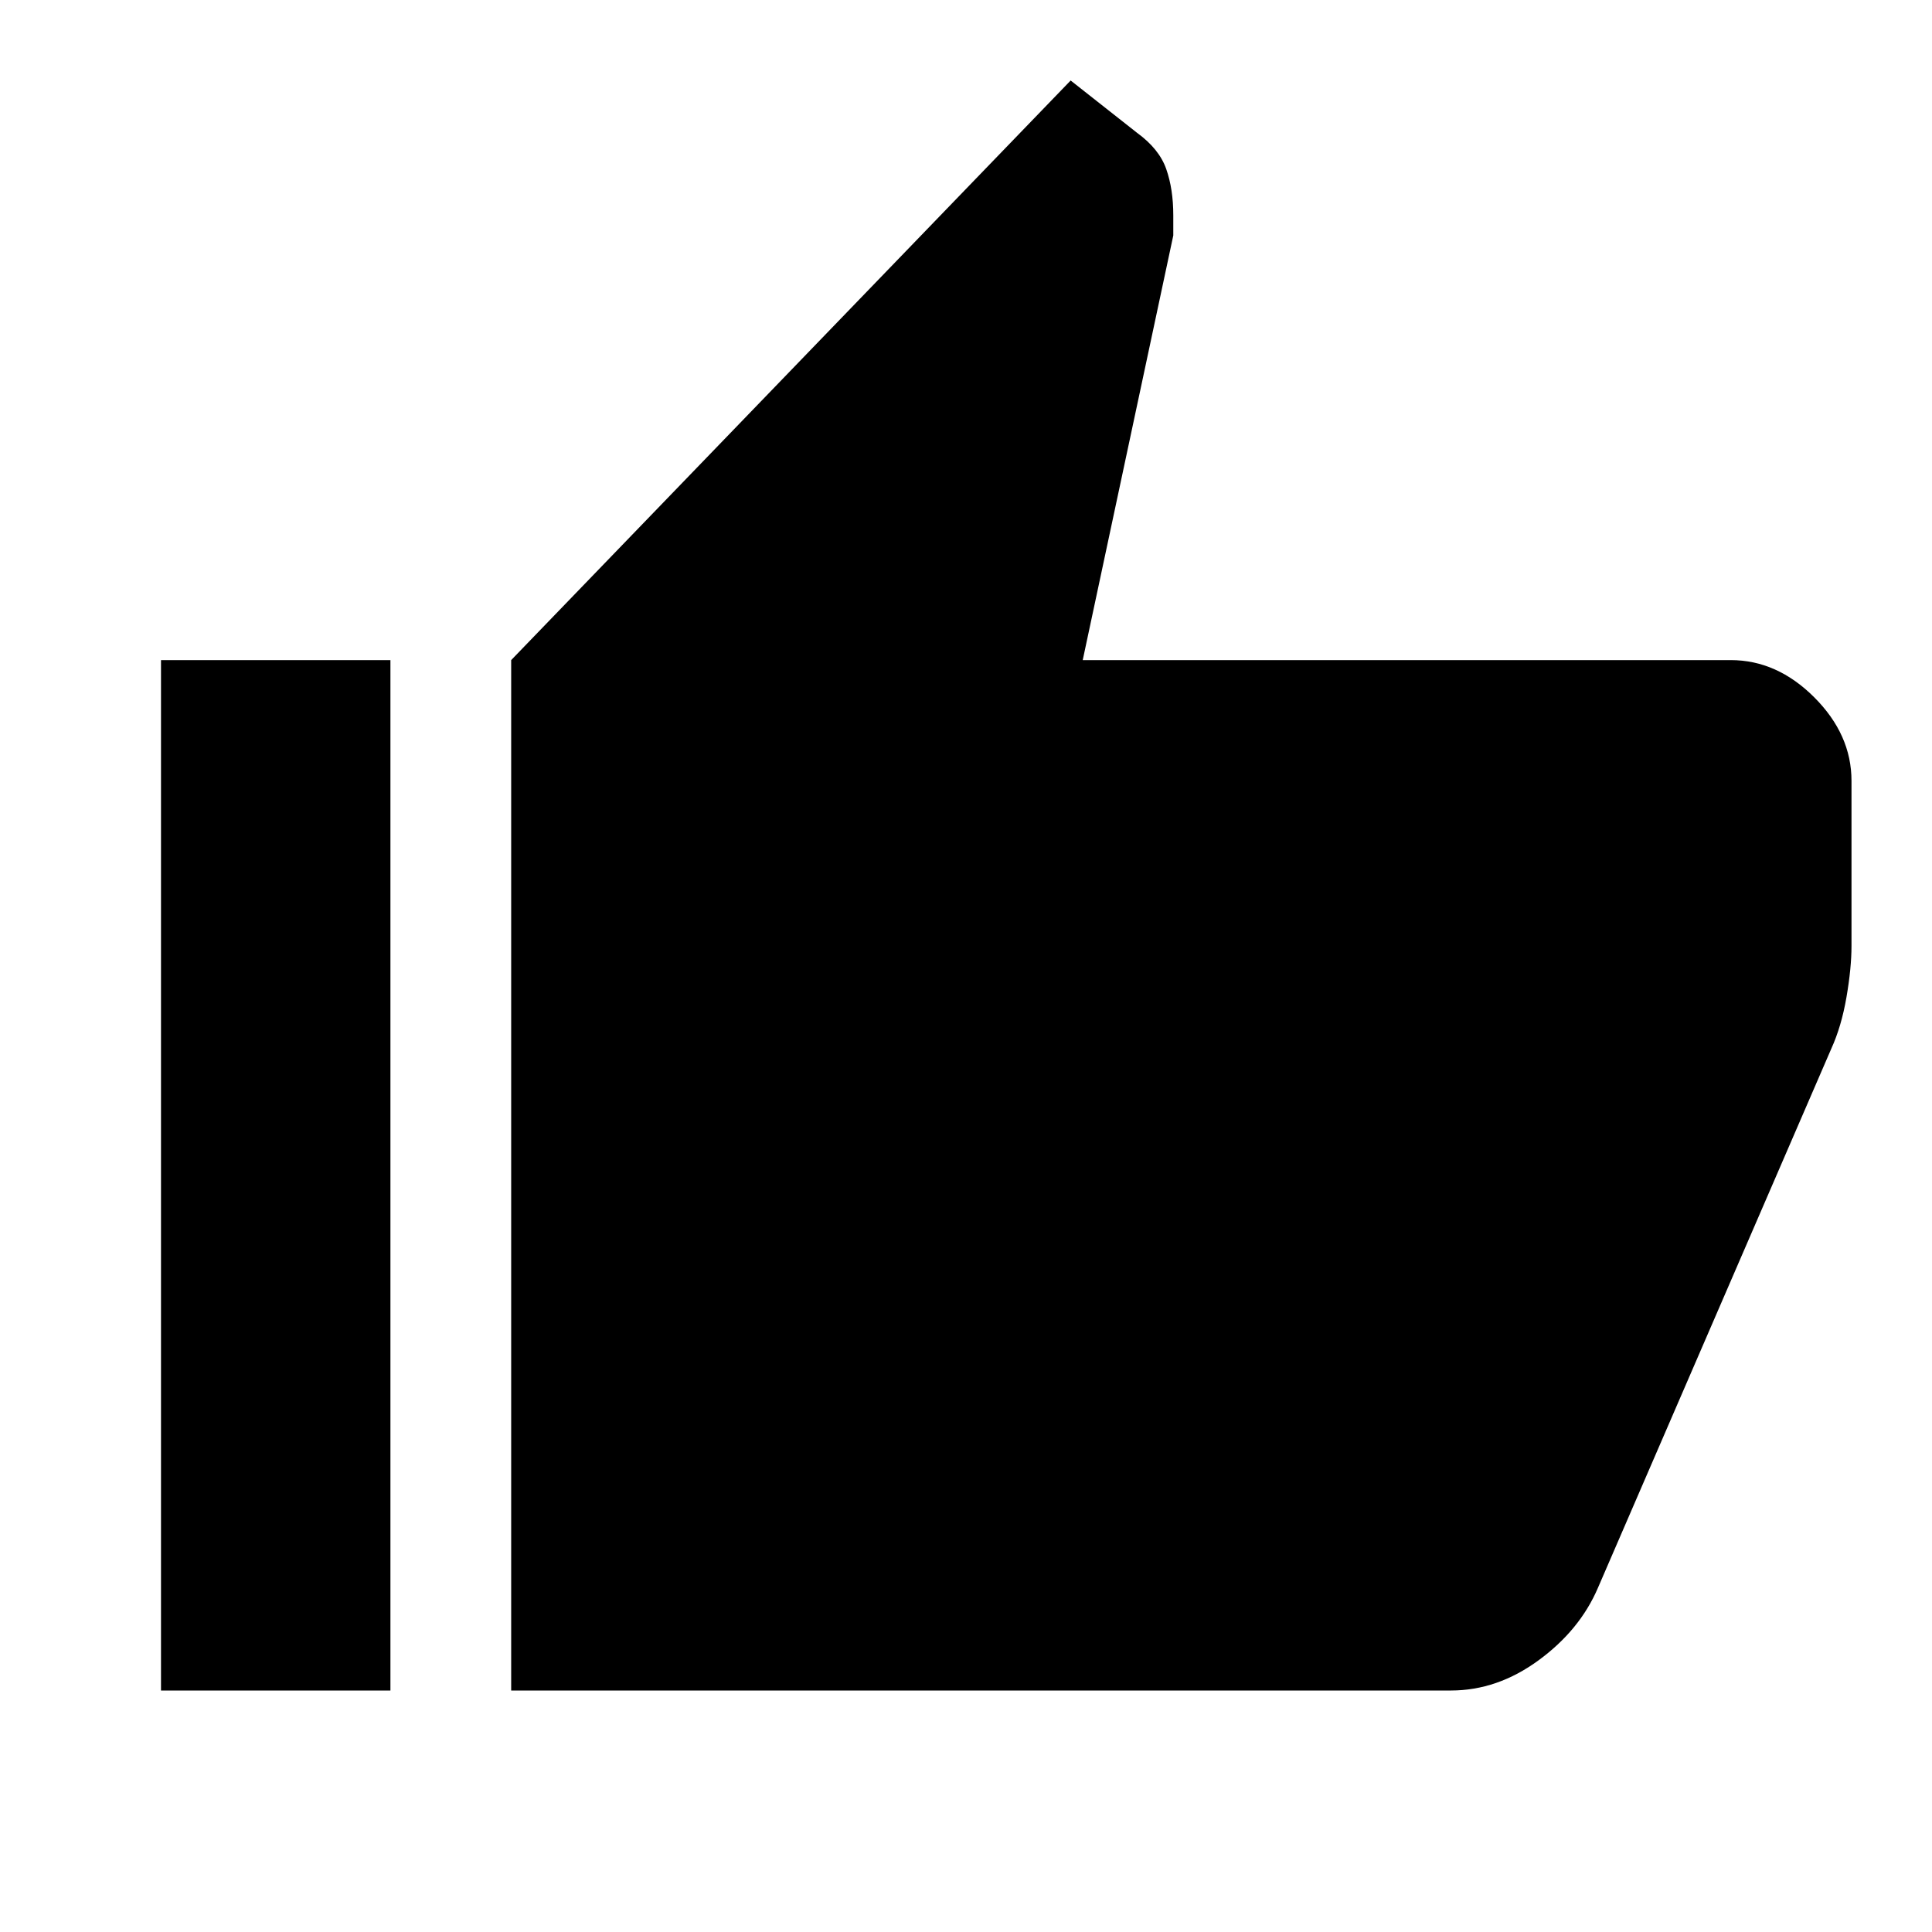
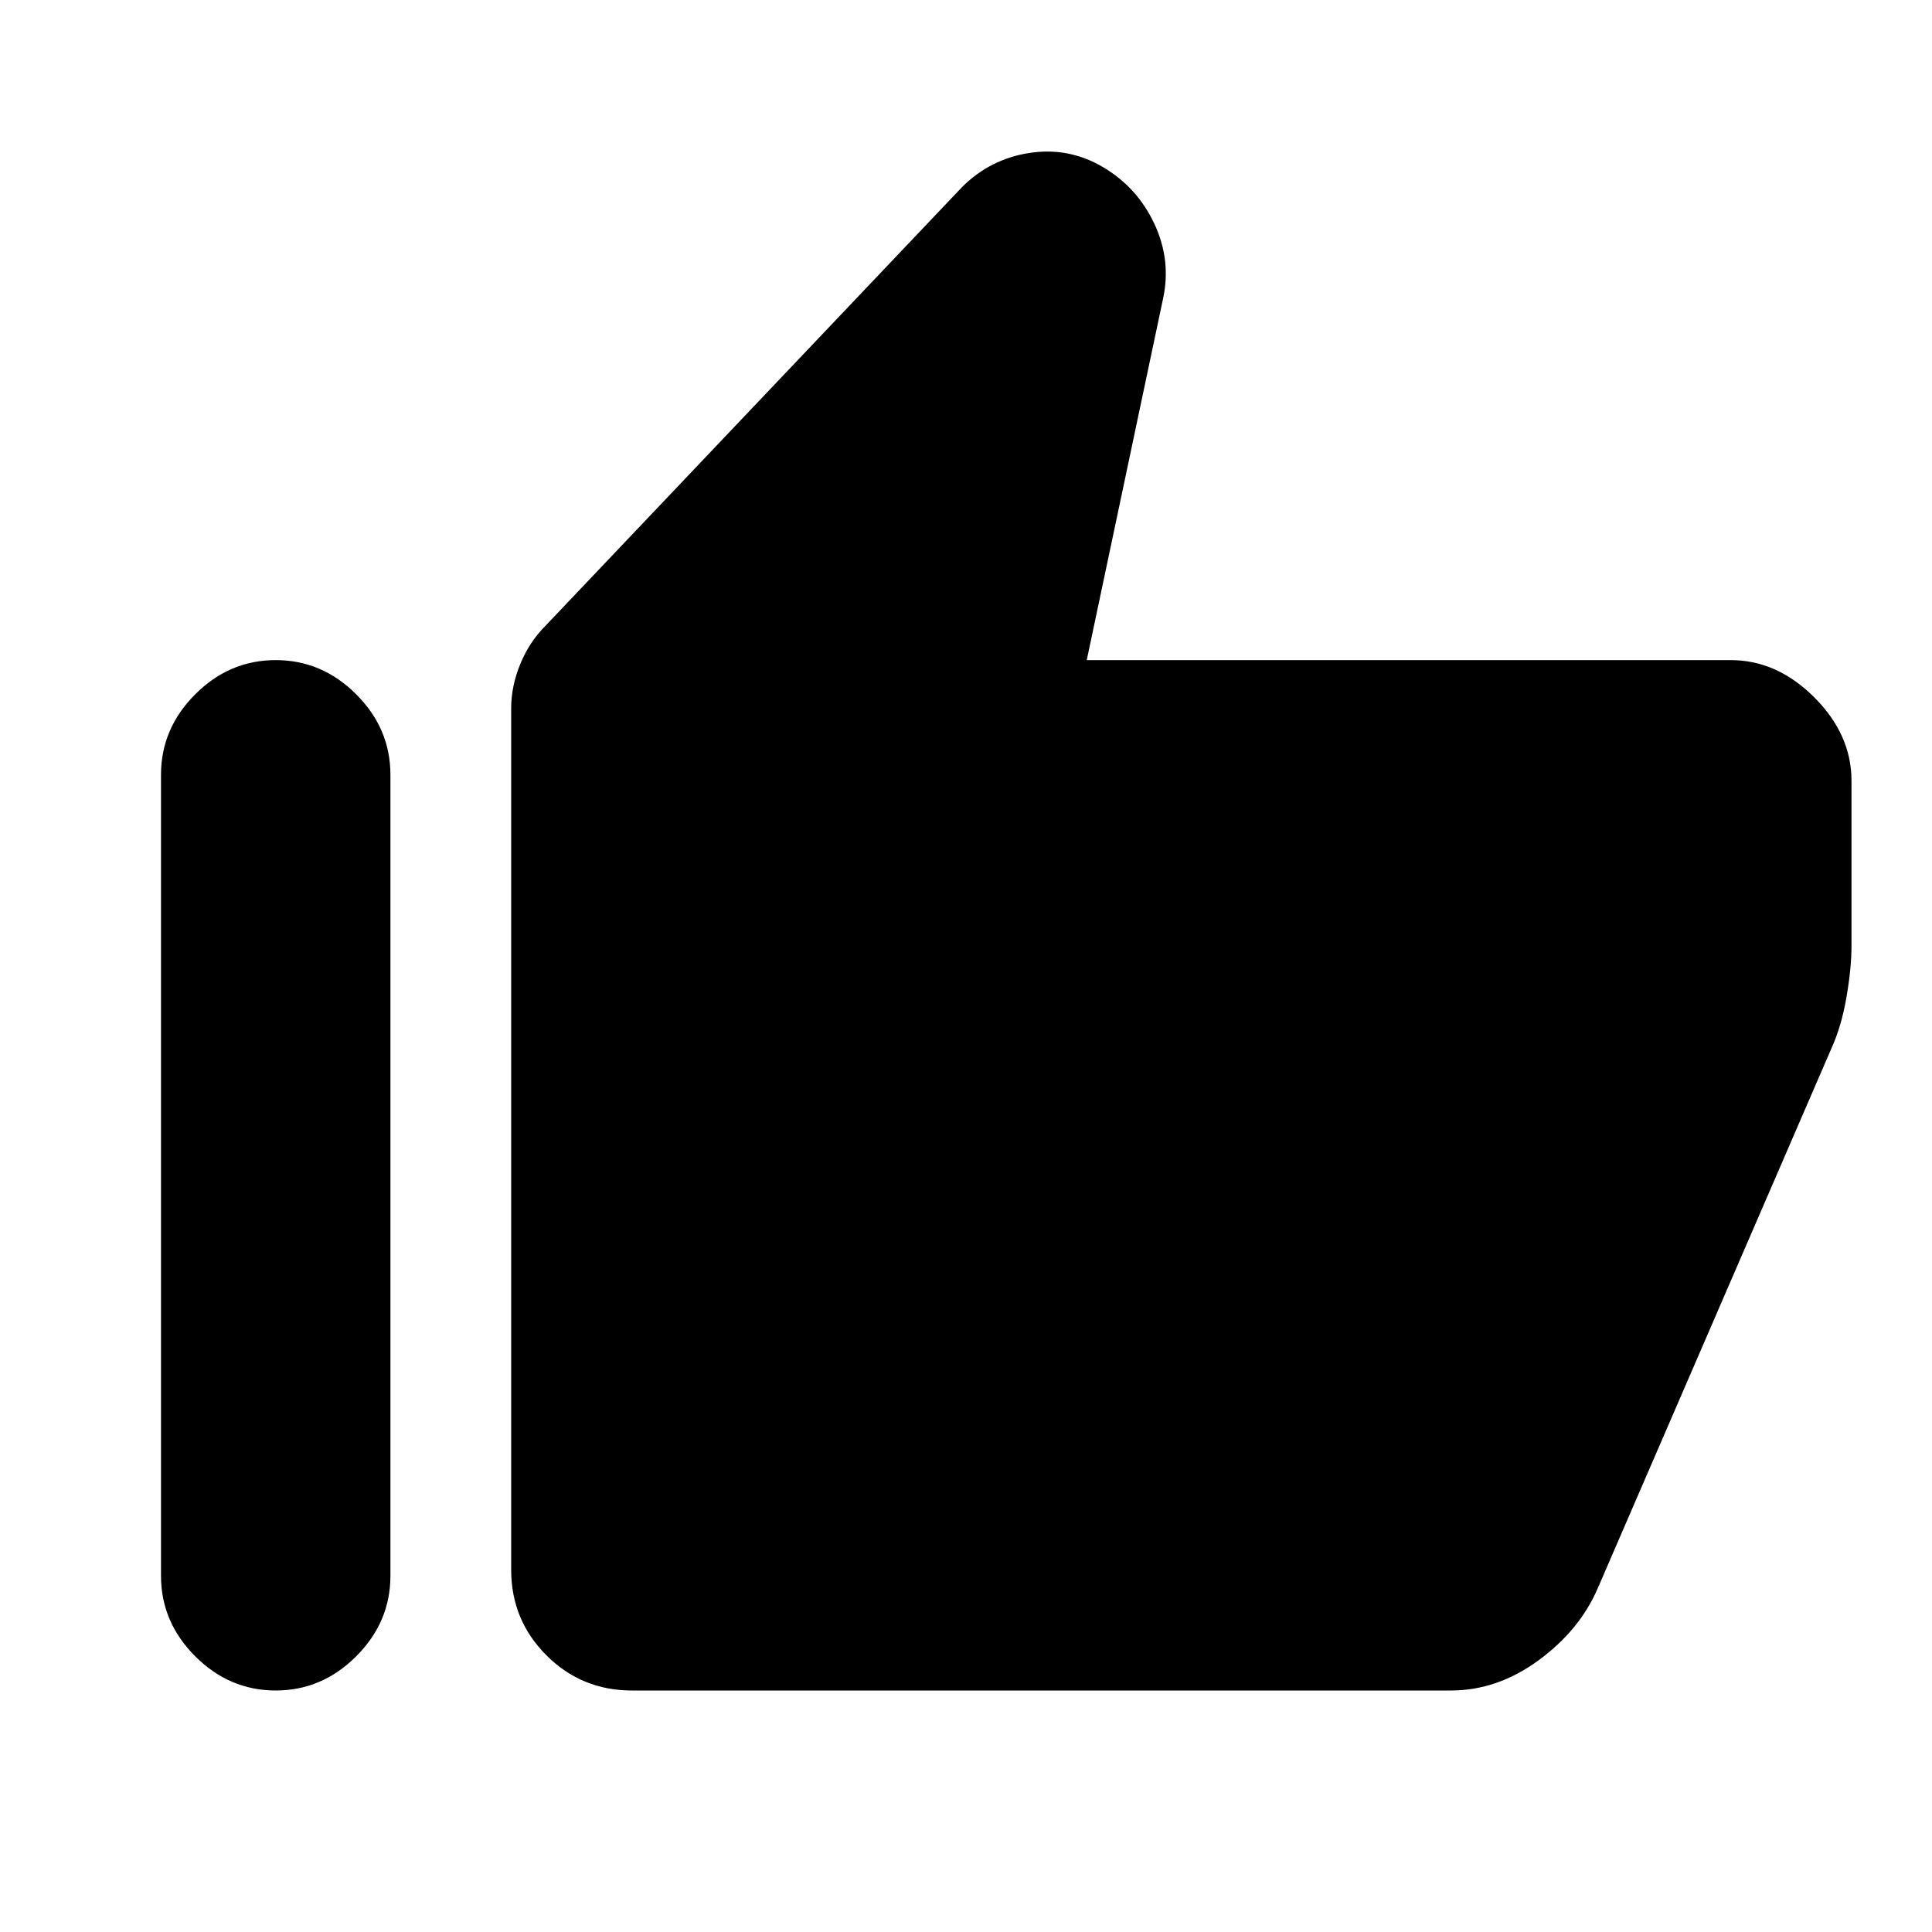
- <svg xmlns="http://www.w3.org/2000/svg" height="48" viewBox="0 96 960 960" width="48">
-   <path d="M721 936H254V424l278-288 33 26q11 8 14.5 18t3.5 23v10l-45 211h322q23 0 41.5 18.5T920 484v82q0 11-2.5 25.5T910 617L794 885q-9 21-29.5 36T721 936ZM194 424v512H80V424h114Z" />
+ <svg xmlns="http://www.w3.org/2000/svg" height="48" viewBox="0 -960 960 960" width="48">
+   <path d="M314-120q-25 0-42.5-17.5T254-180v-428q0-11 4.5-22t12.5-19l207-218q14-14 33.5-17t36.5 7q17 10 25.5 28t4.5 37l-38 180h320q23 0 41.5 18.5T920-572v82q0 11-2.5 25.5T910-439L794-171q-9 21-29.5 36T721-120H314Zm-177 0q-23 0-40-17t-17-40v-398q0-23 17-40t40-17q23 0 40 17t17 40v398q0 23-17 40t-40 17Z" />
</svg>
